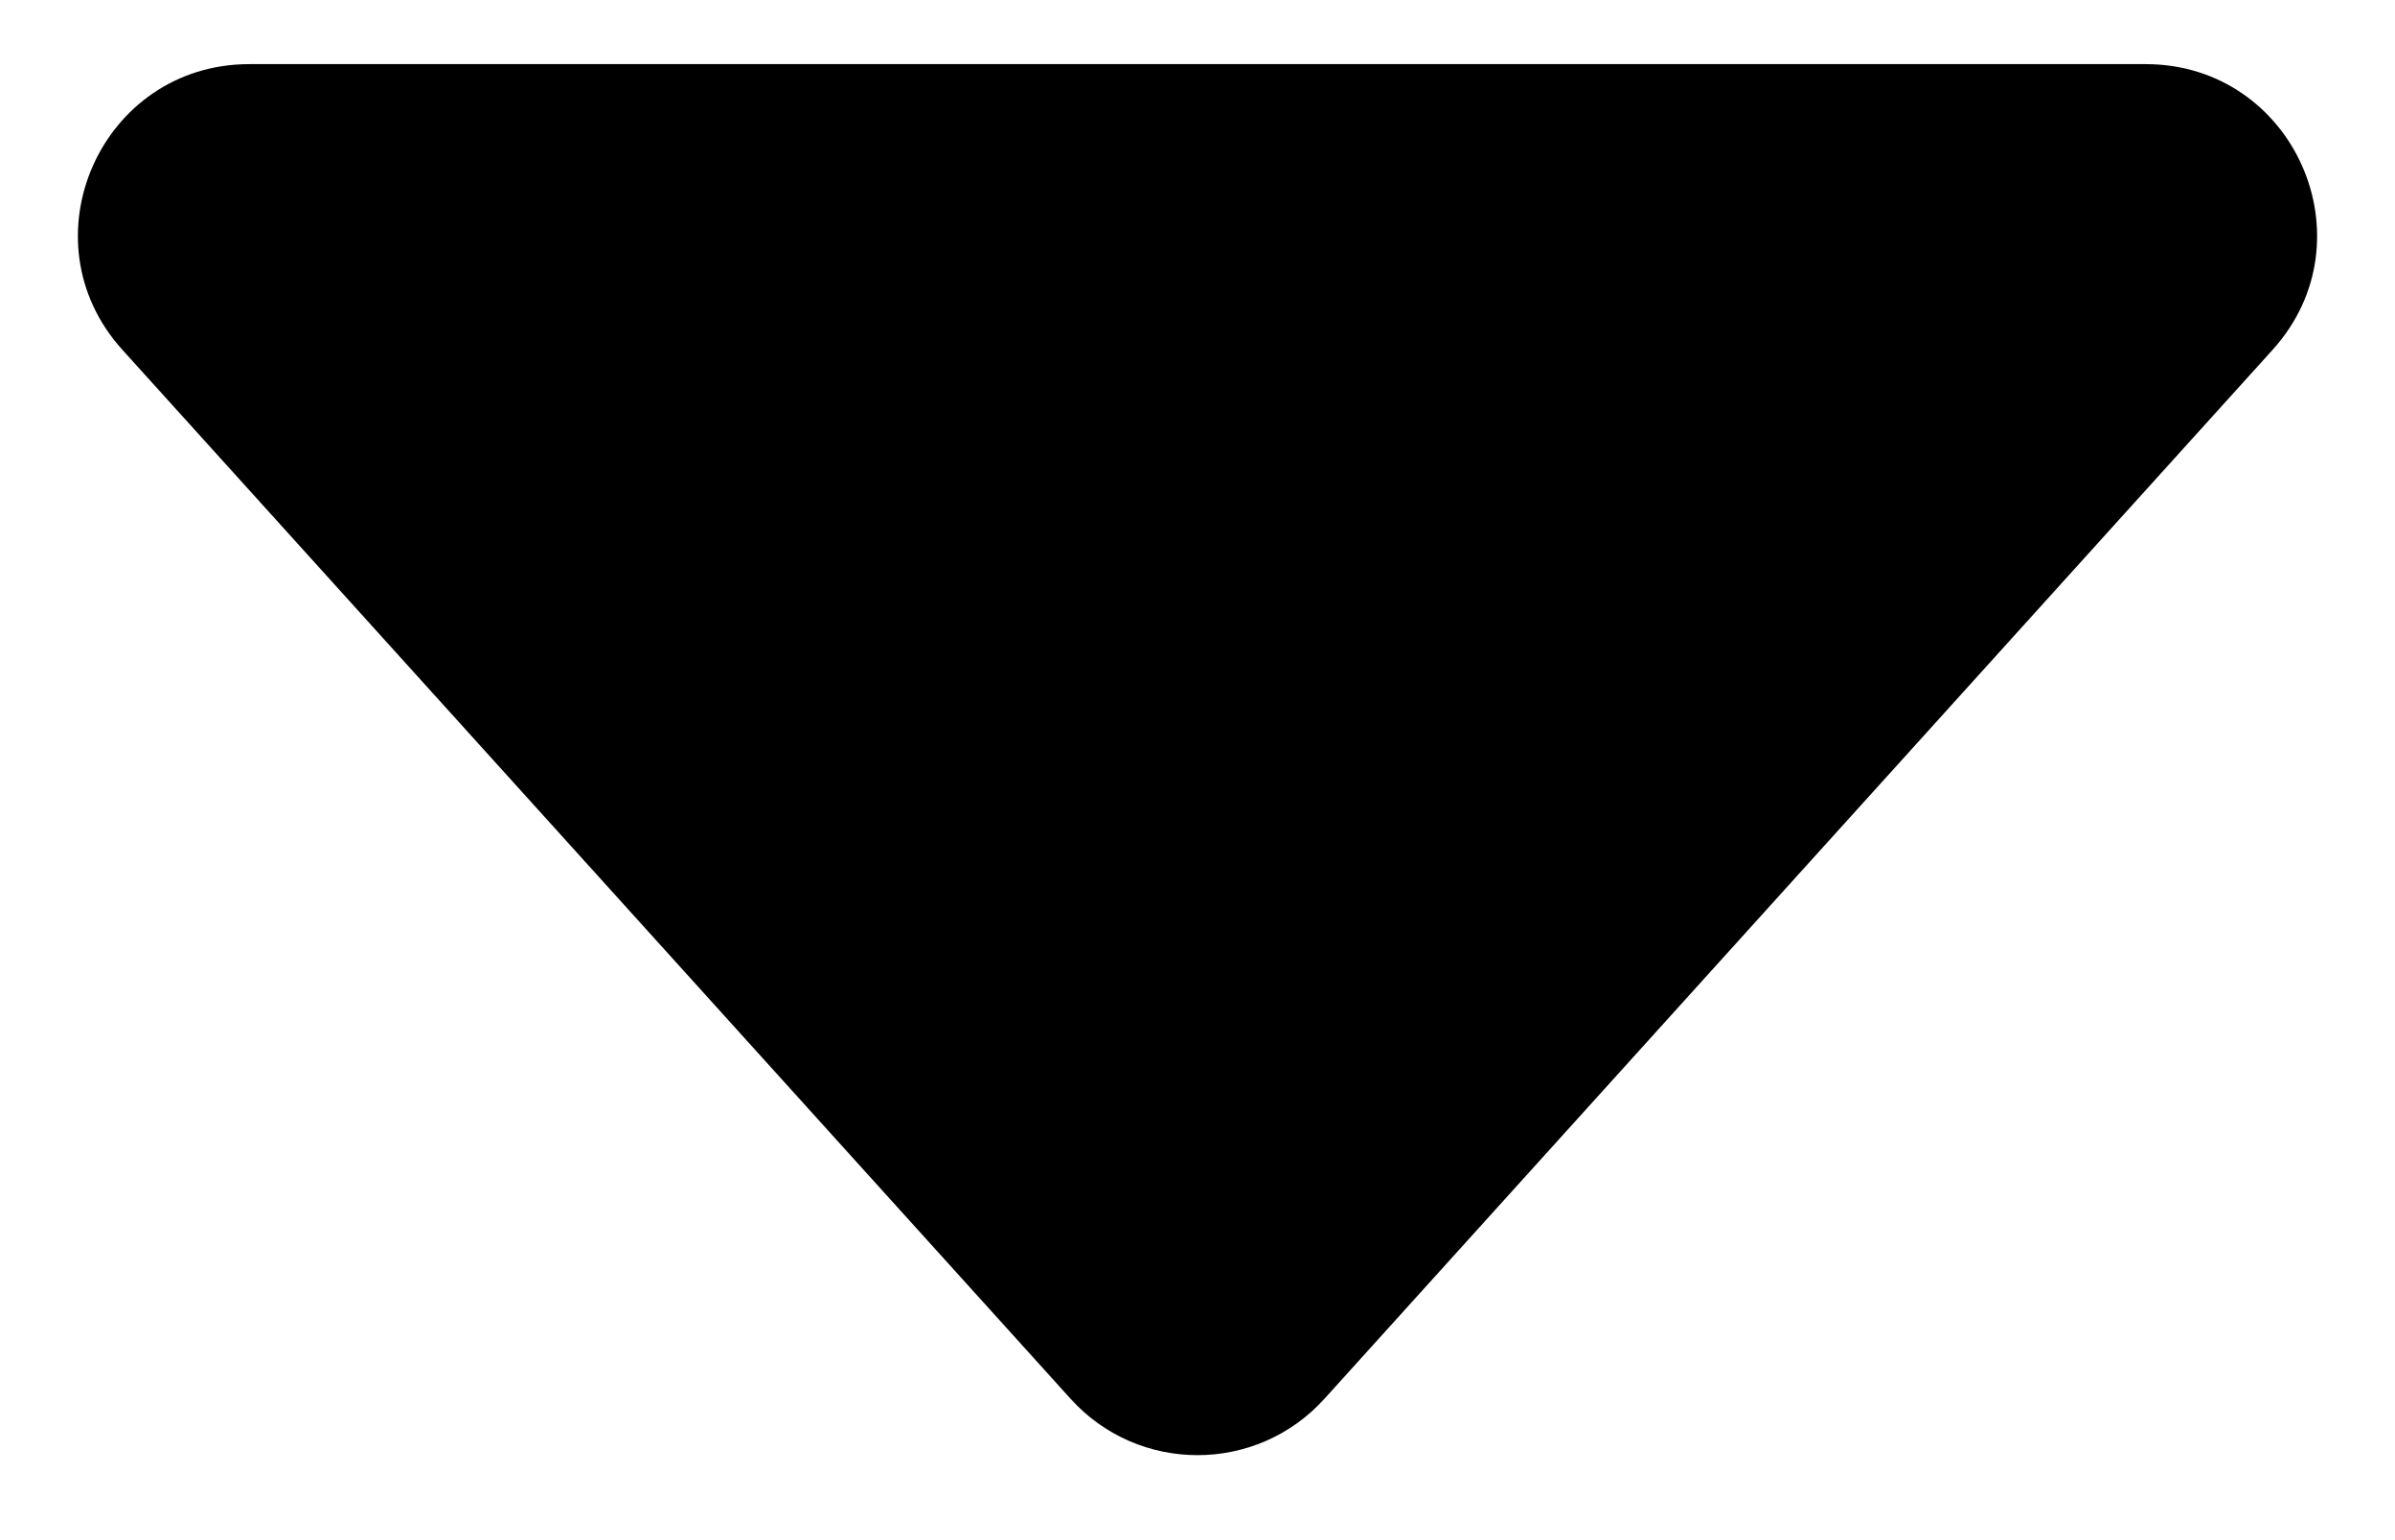
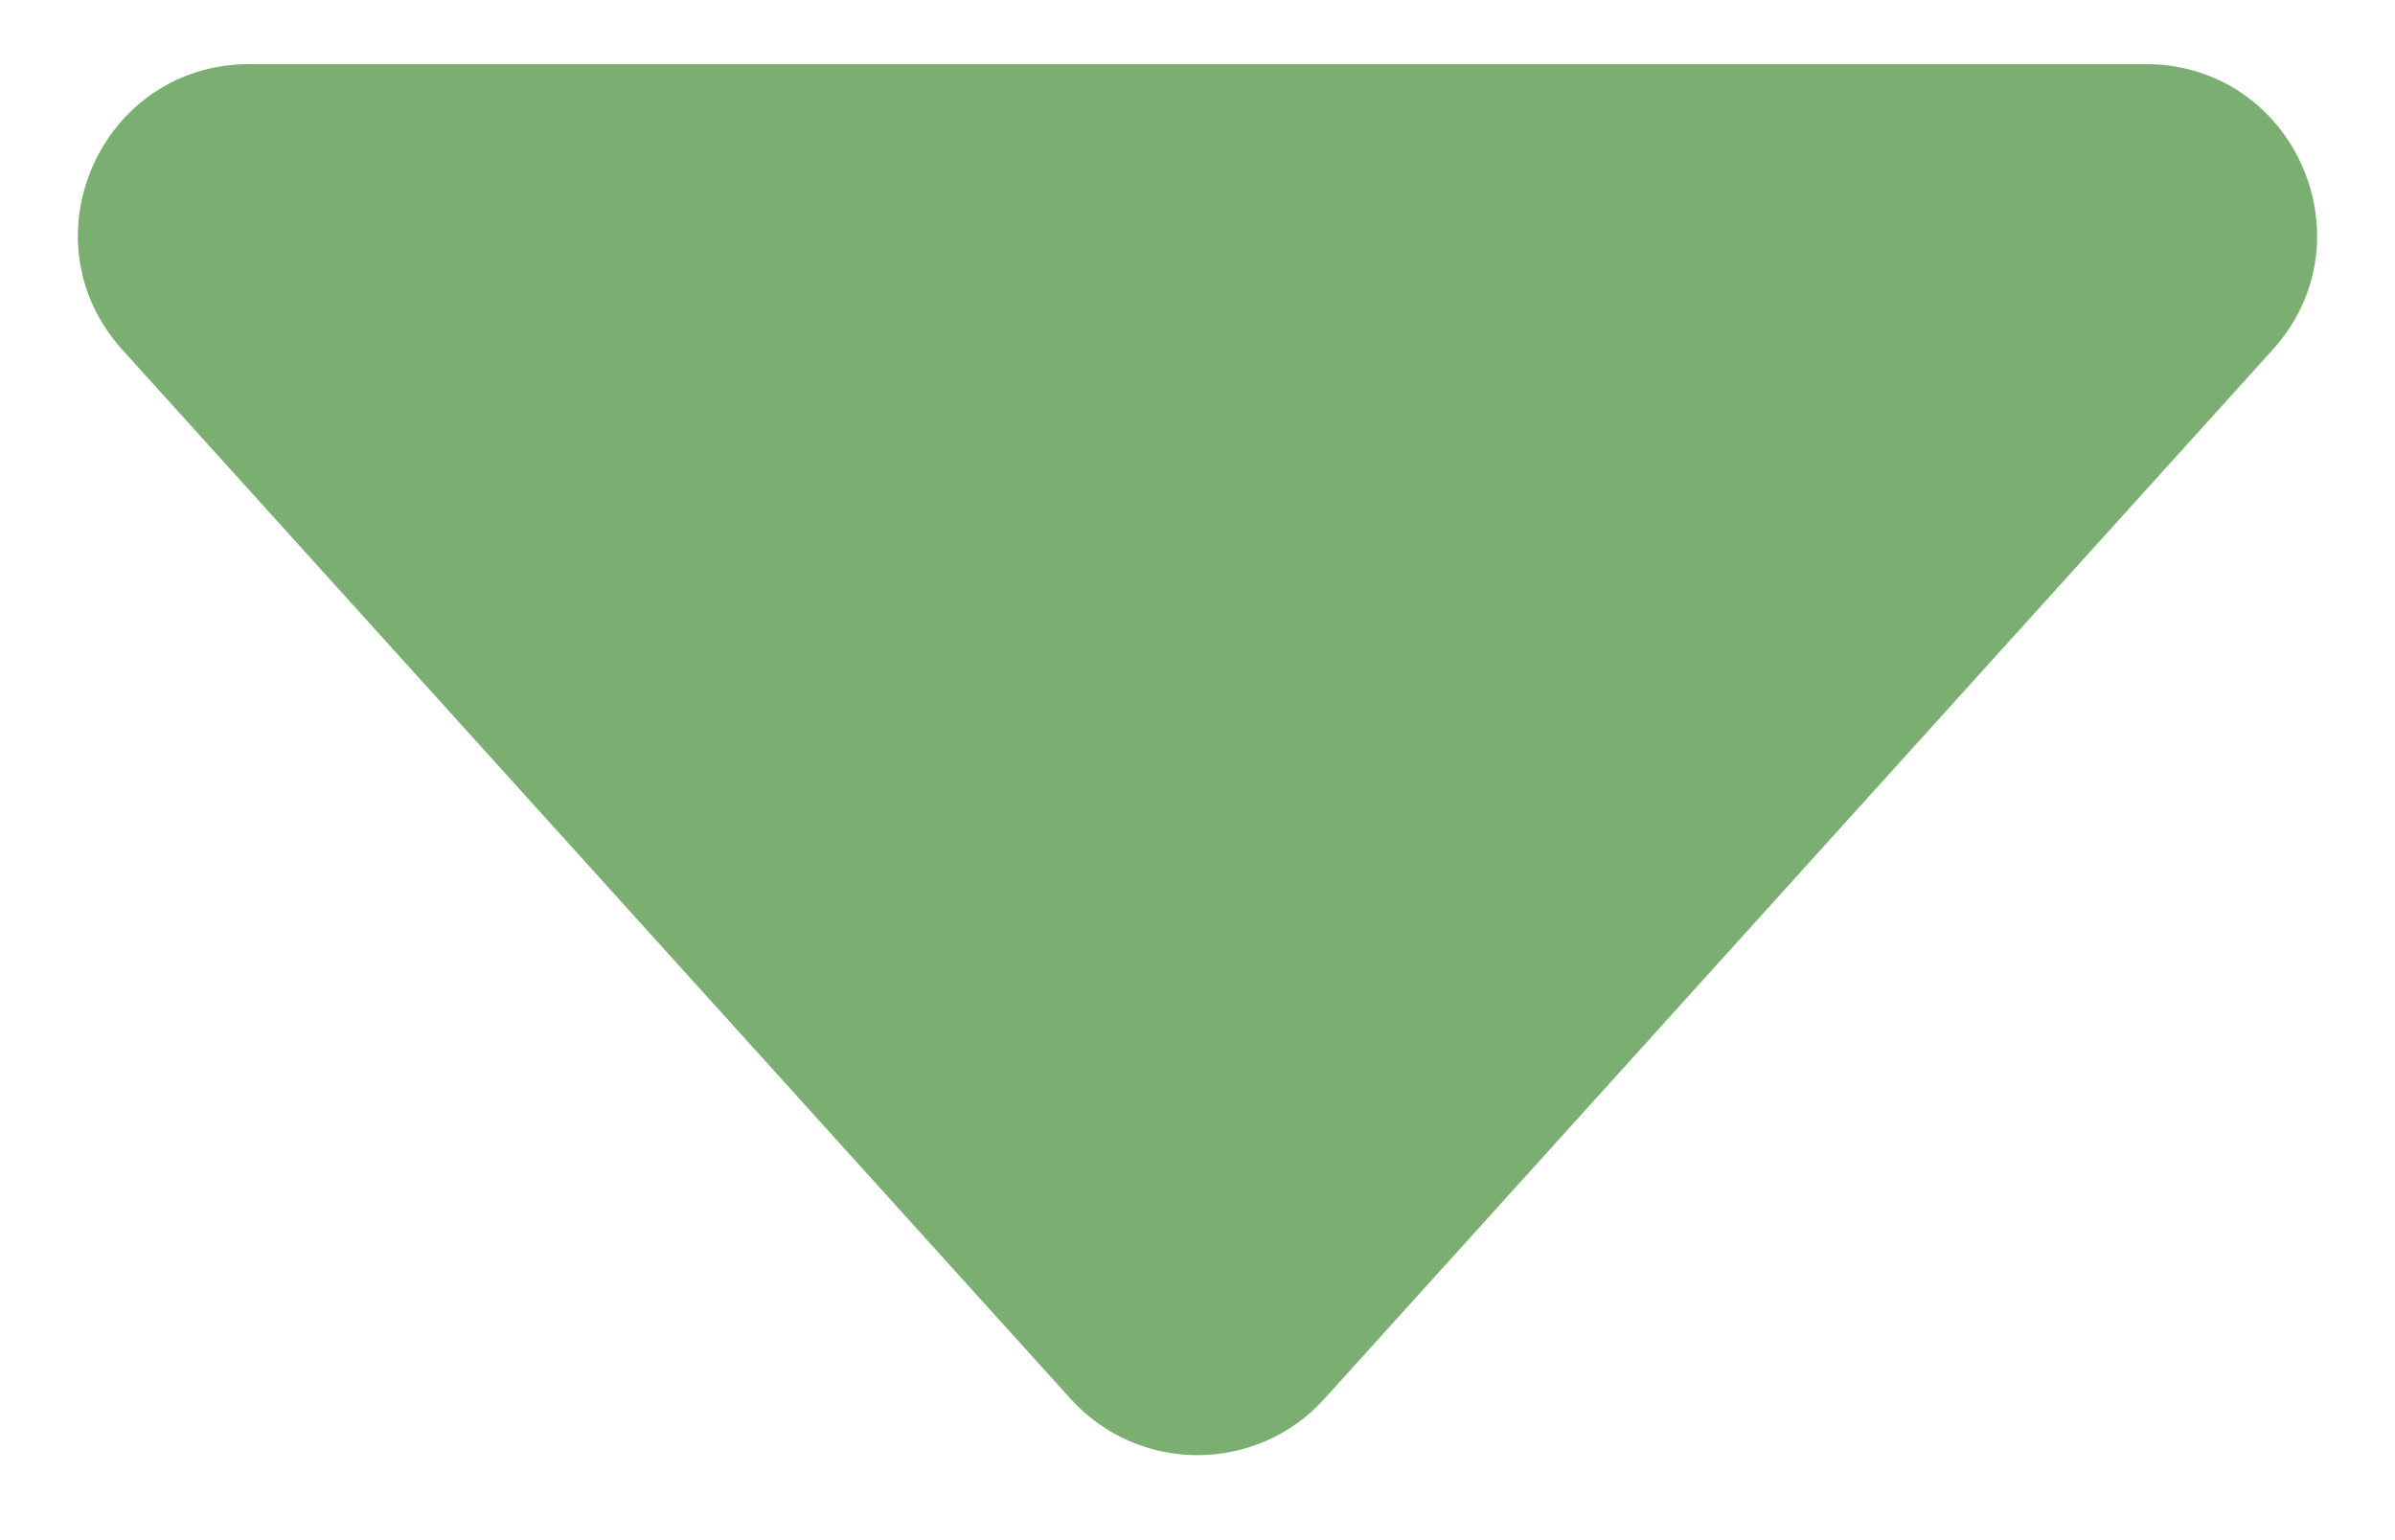
<svg xmlns="http://www.w3.org/2000/svg" width="28" height="18" viewBox="0 0 28 18" fill="none">
-   <path d="M15.484 16.358C14.69 17.237 13.31 17.237 12.516 16.358L1.431 4.091C0.268 2.805 1.181 0.75 2.915 0.75L25.085 0.75C26.819 0.75 27.732 2.805 26.569 4.091L15.484 16.358Z" fill="black" />
+   <path d="M15.484 16.358C14.69 17.237 13.31 17.237 12.516 16.358L1.431 4.091C0.268 2.805 1.181 0.75 2.915 0.75L25.085 0.75C26.819 0.75 27.732 2.805 26.569 4.091L15.484 16.358Z" fill="#7AAF71" />
</svg>
